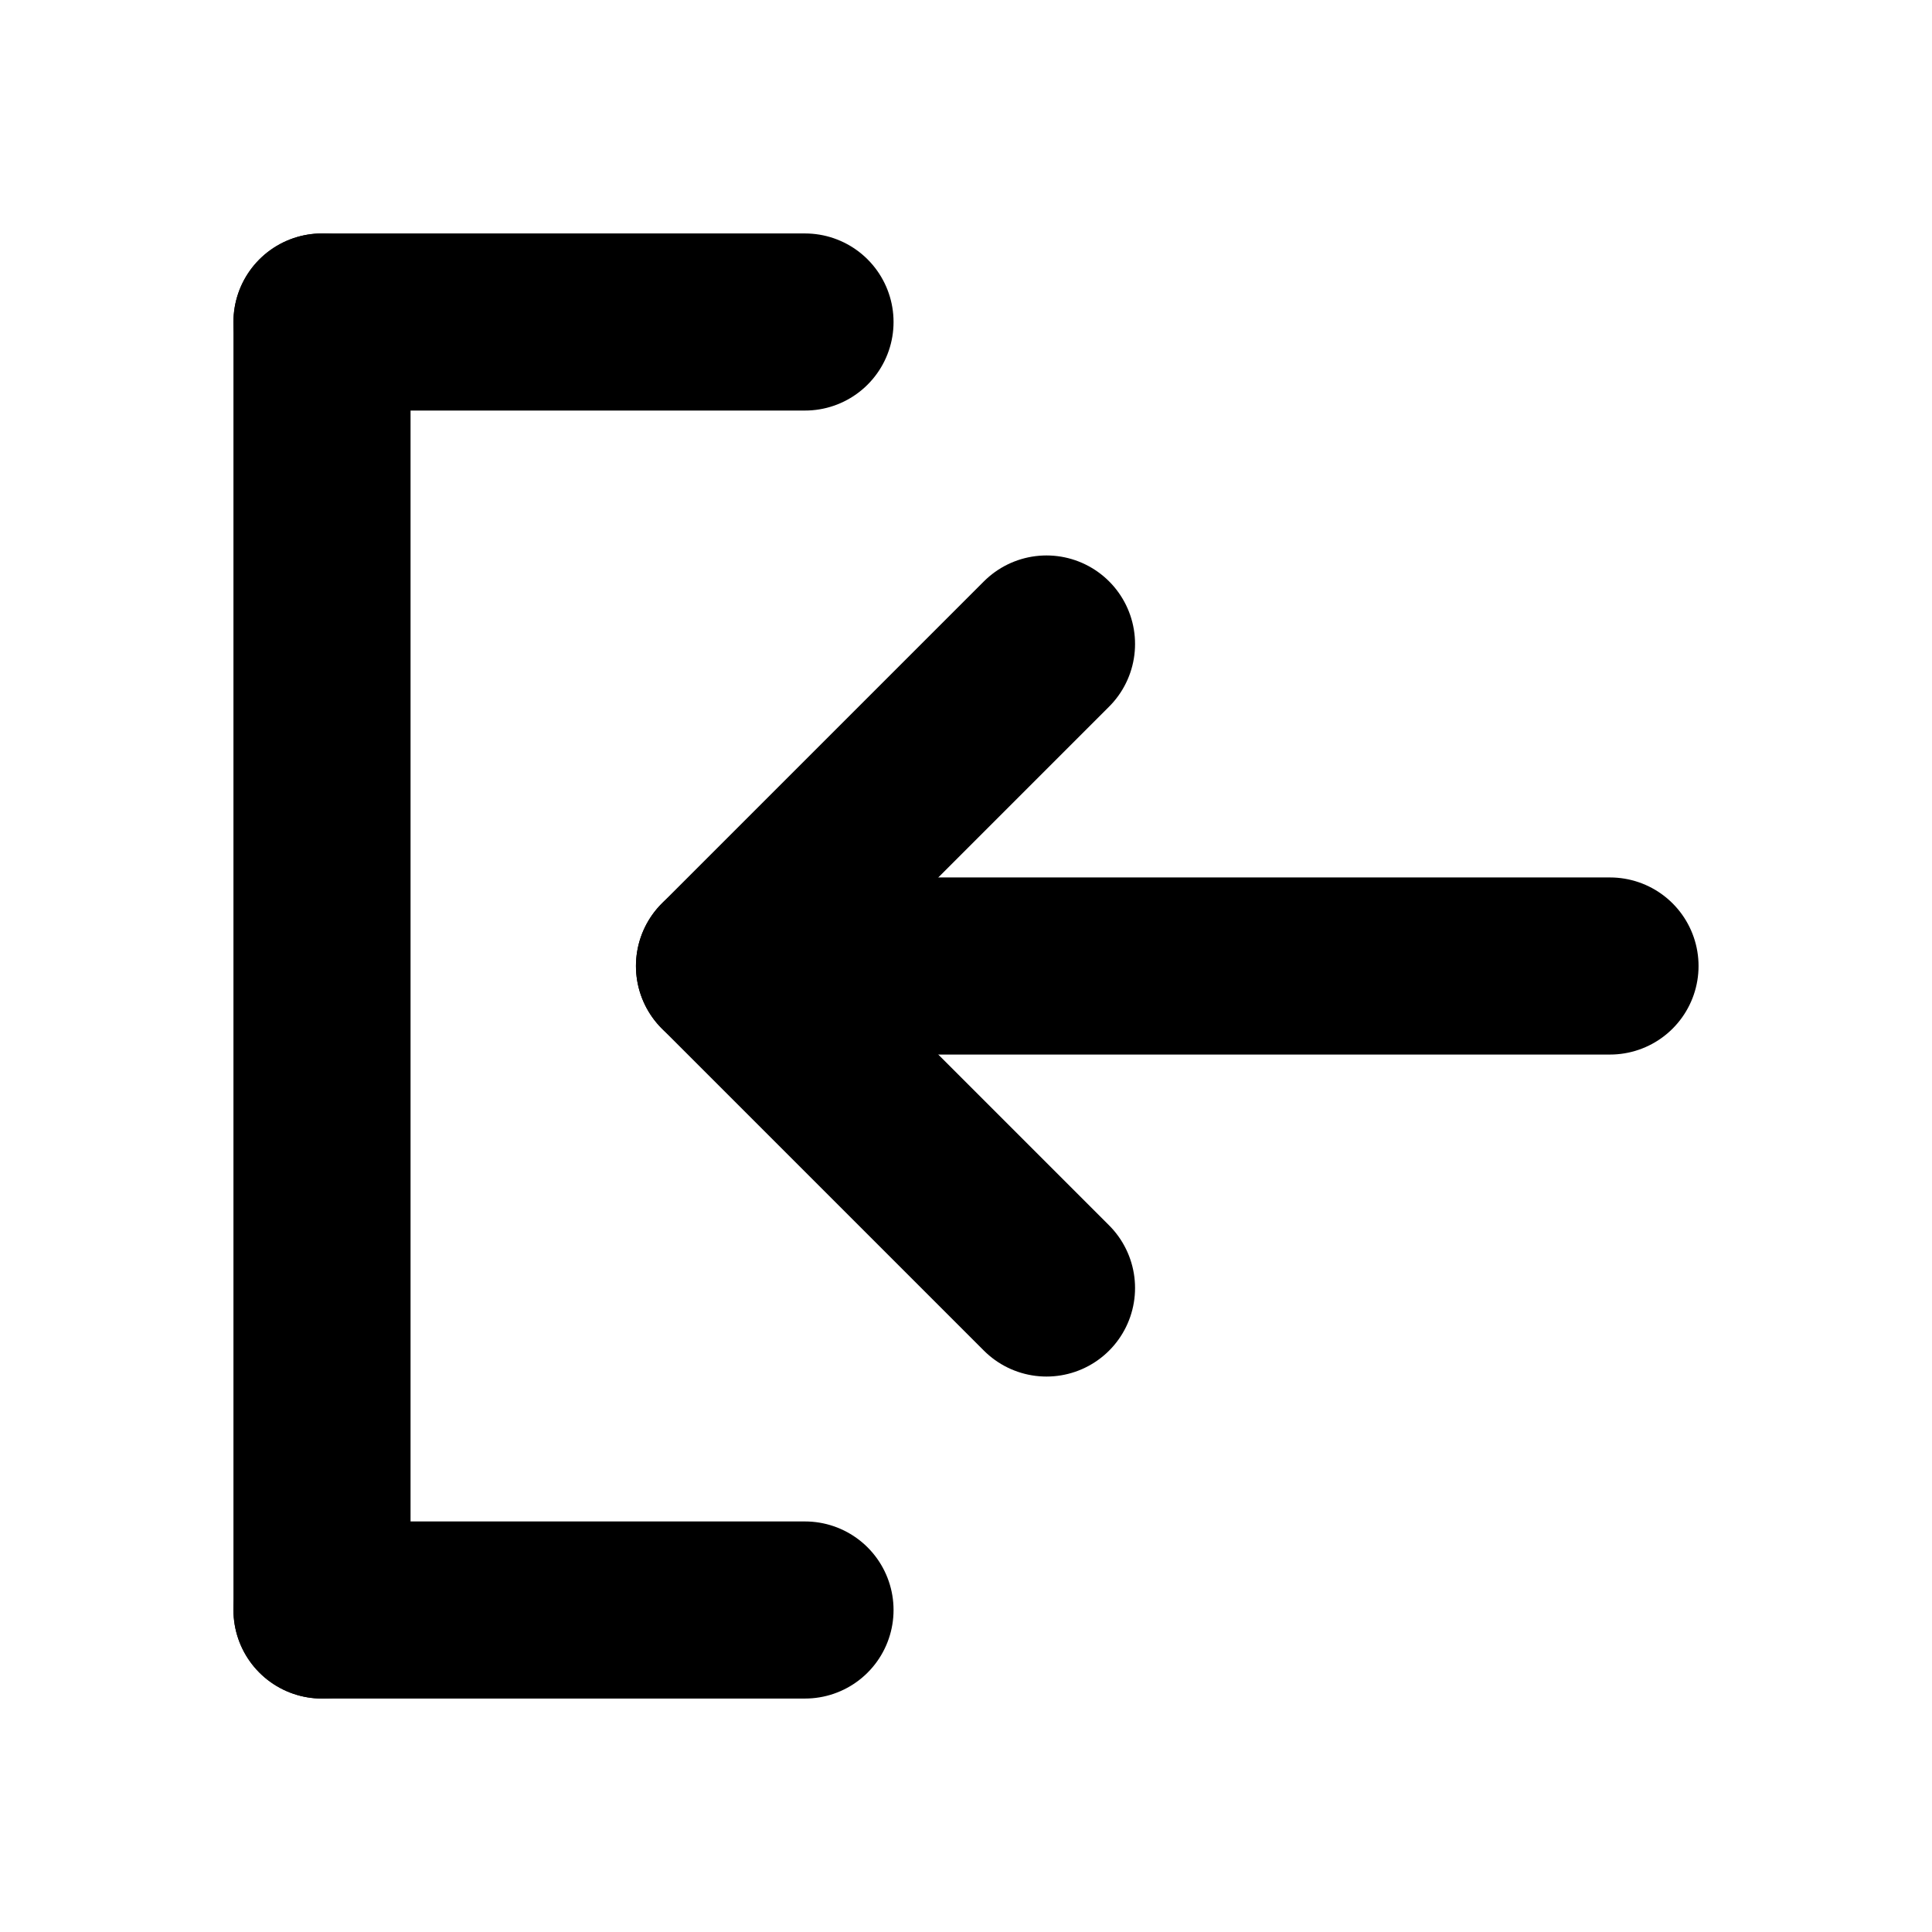
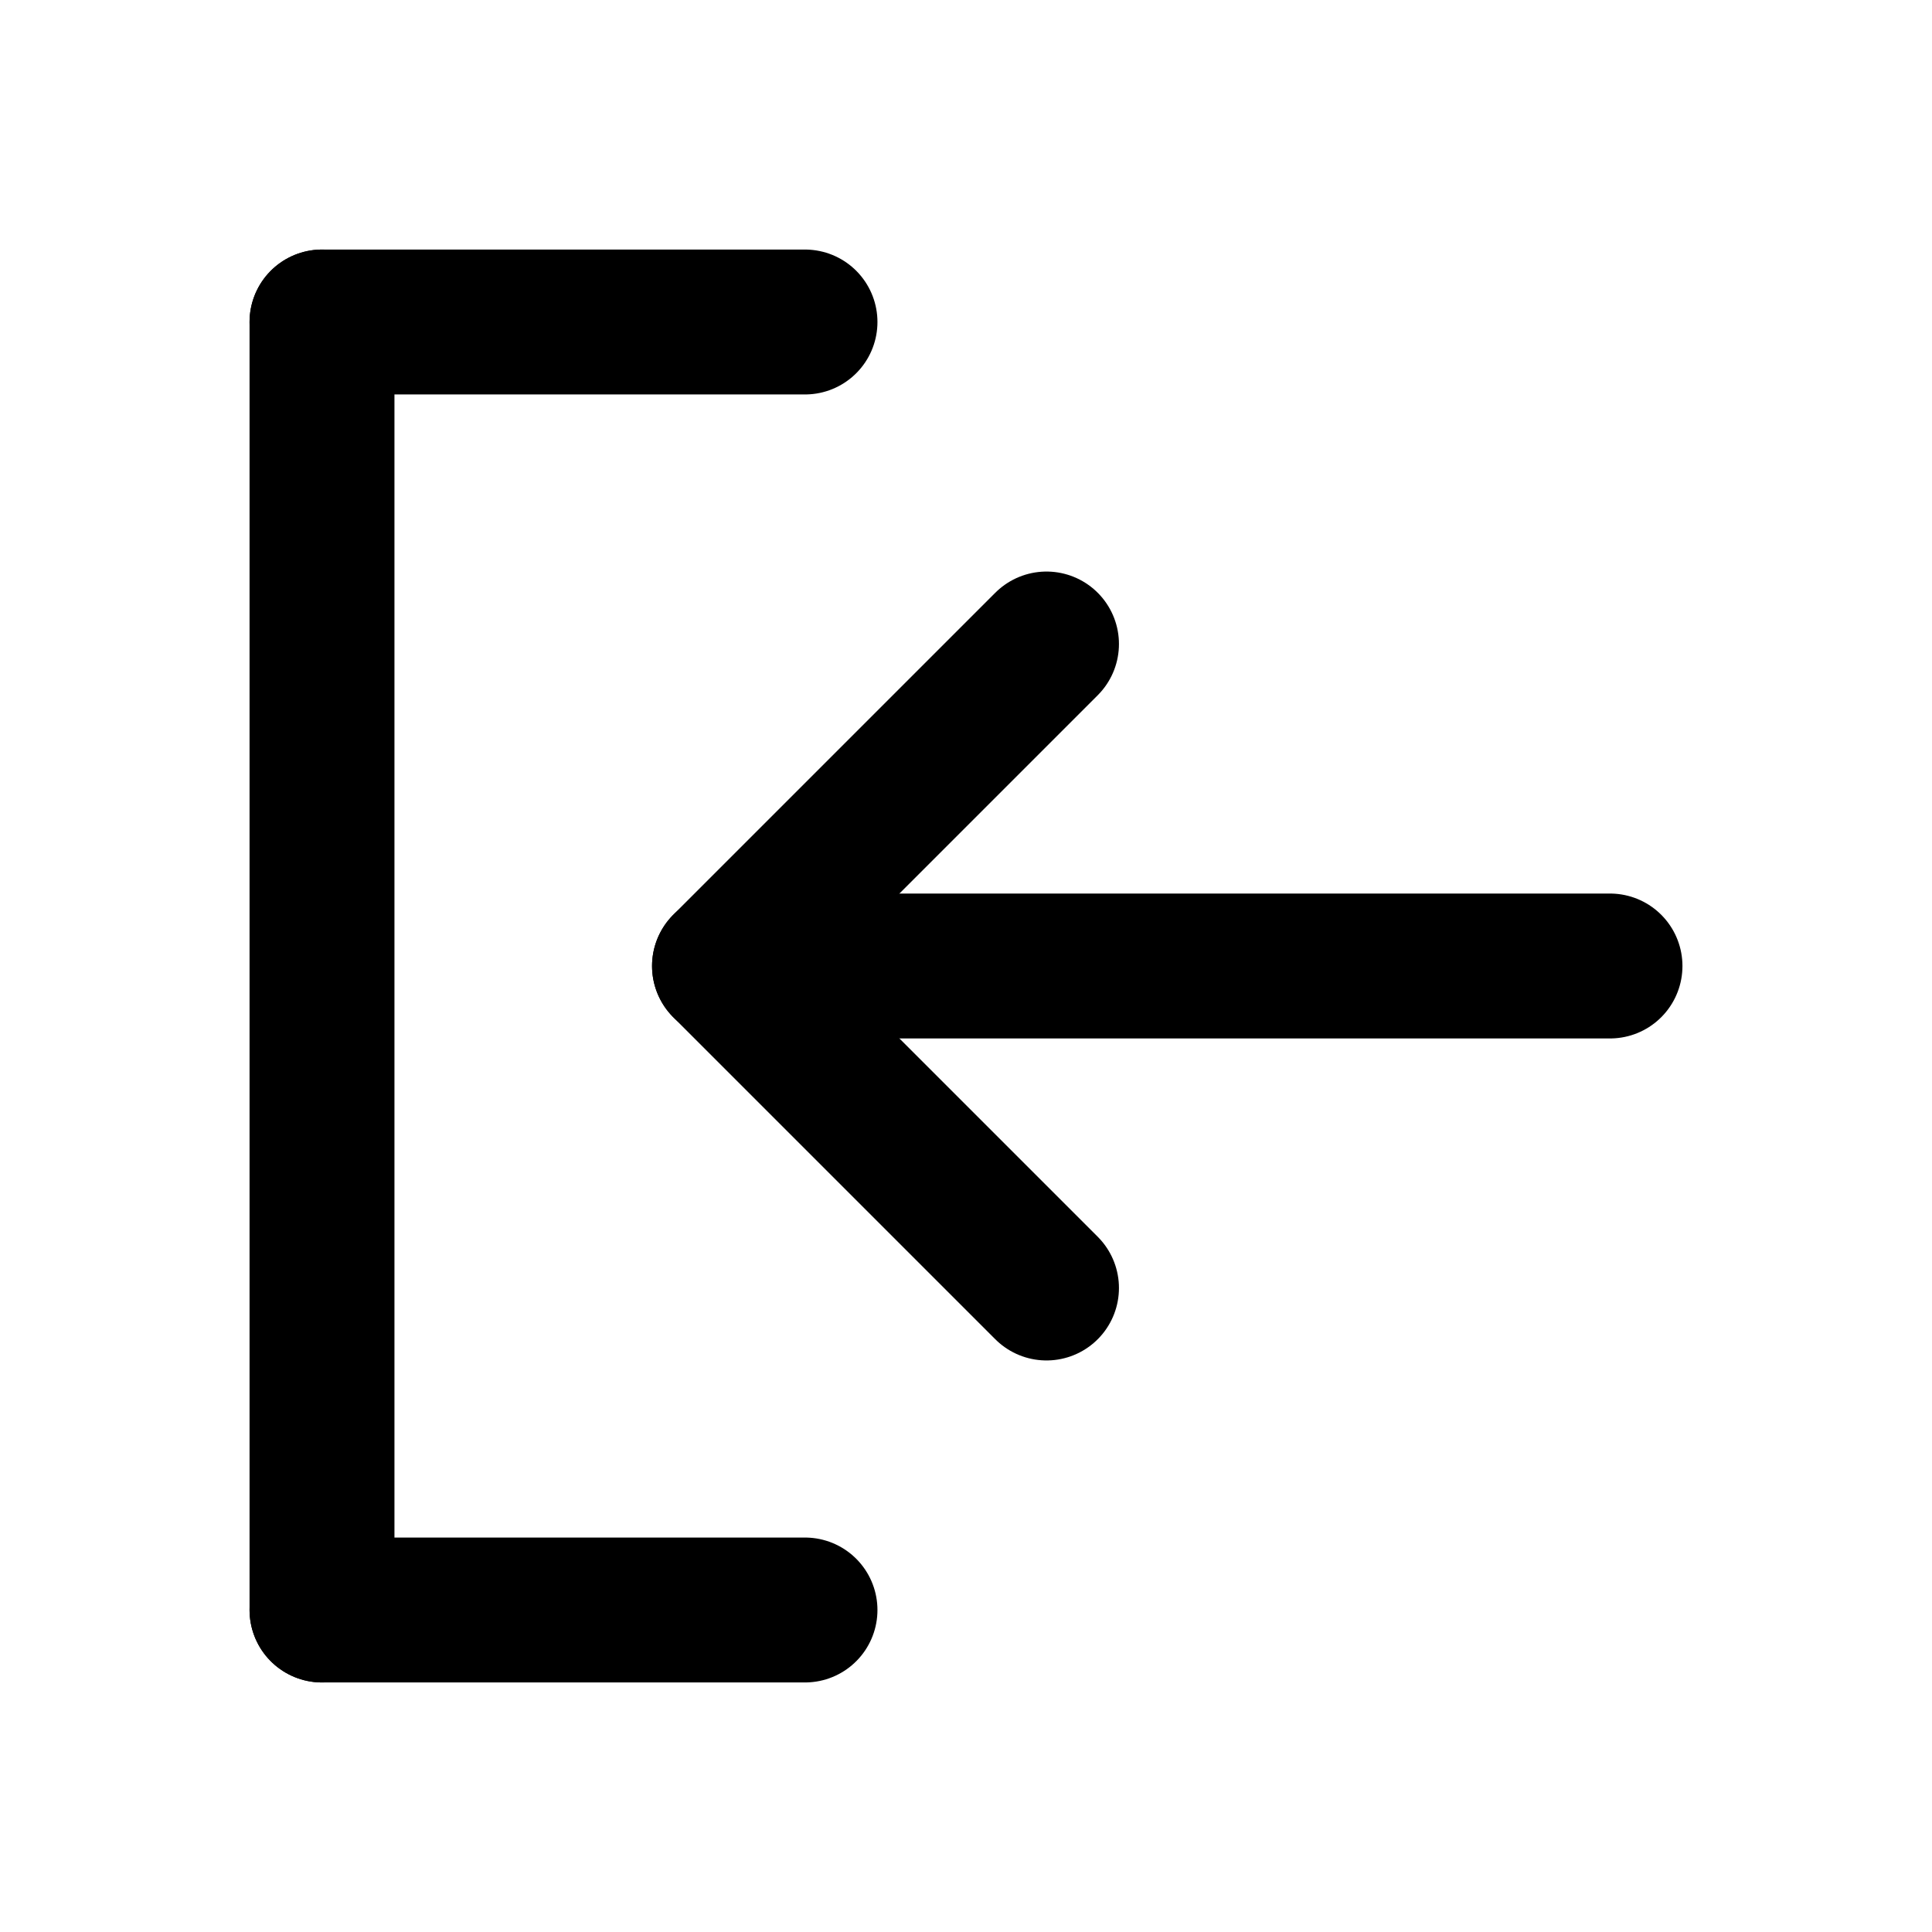
- <svg xmlns="http://www.w3.org/2000/svg" width="24" height="24" viewBox="0 0 24 24" fill="none" stroke="currentColor" stroke-width="2.2" stroke-linecap="round" stroke-linejoin="round" role="img" aria-labelledby="check-out-title">
+ <svg xmlns="http://www.w3.org/2000/svg" width="24" height="24" viewBox="0 0 24 24" fill="none" stroke="currentColor" stroke-width="1.8" stroke-linecap="round" stroke-linejoin="round" role="img" aria-labelledby="check-out-title">
  <path d="M20 12H9" />
  <path d="m13 8-4 4 4 4" />
  <path d="M4 4v16" />
  <path d="M4 4h6" />
  <path d="M4 20h6" />
</svg>
